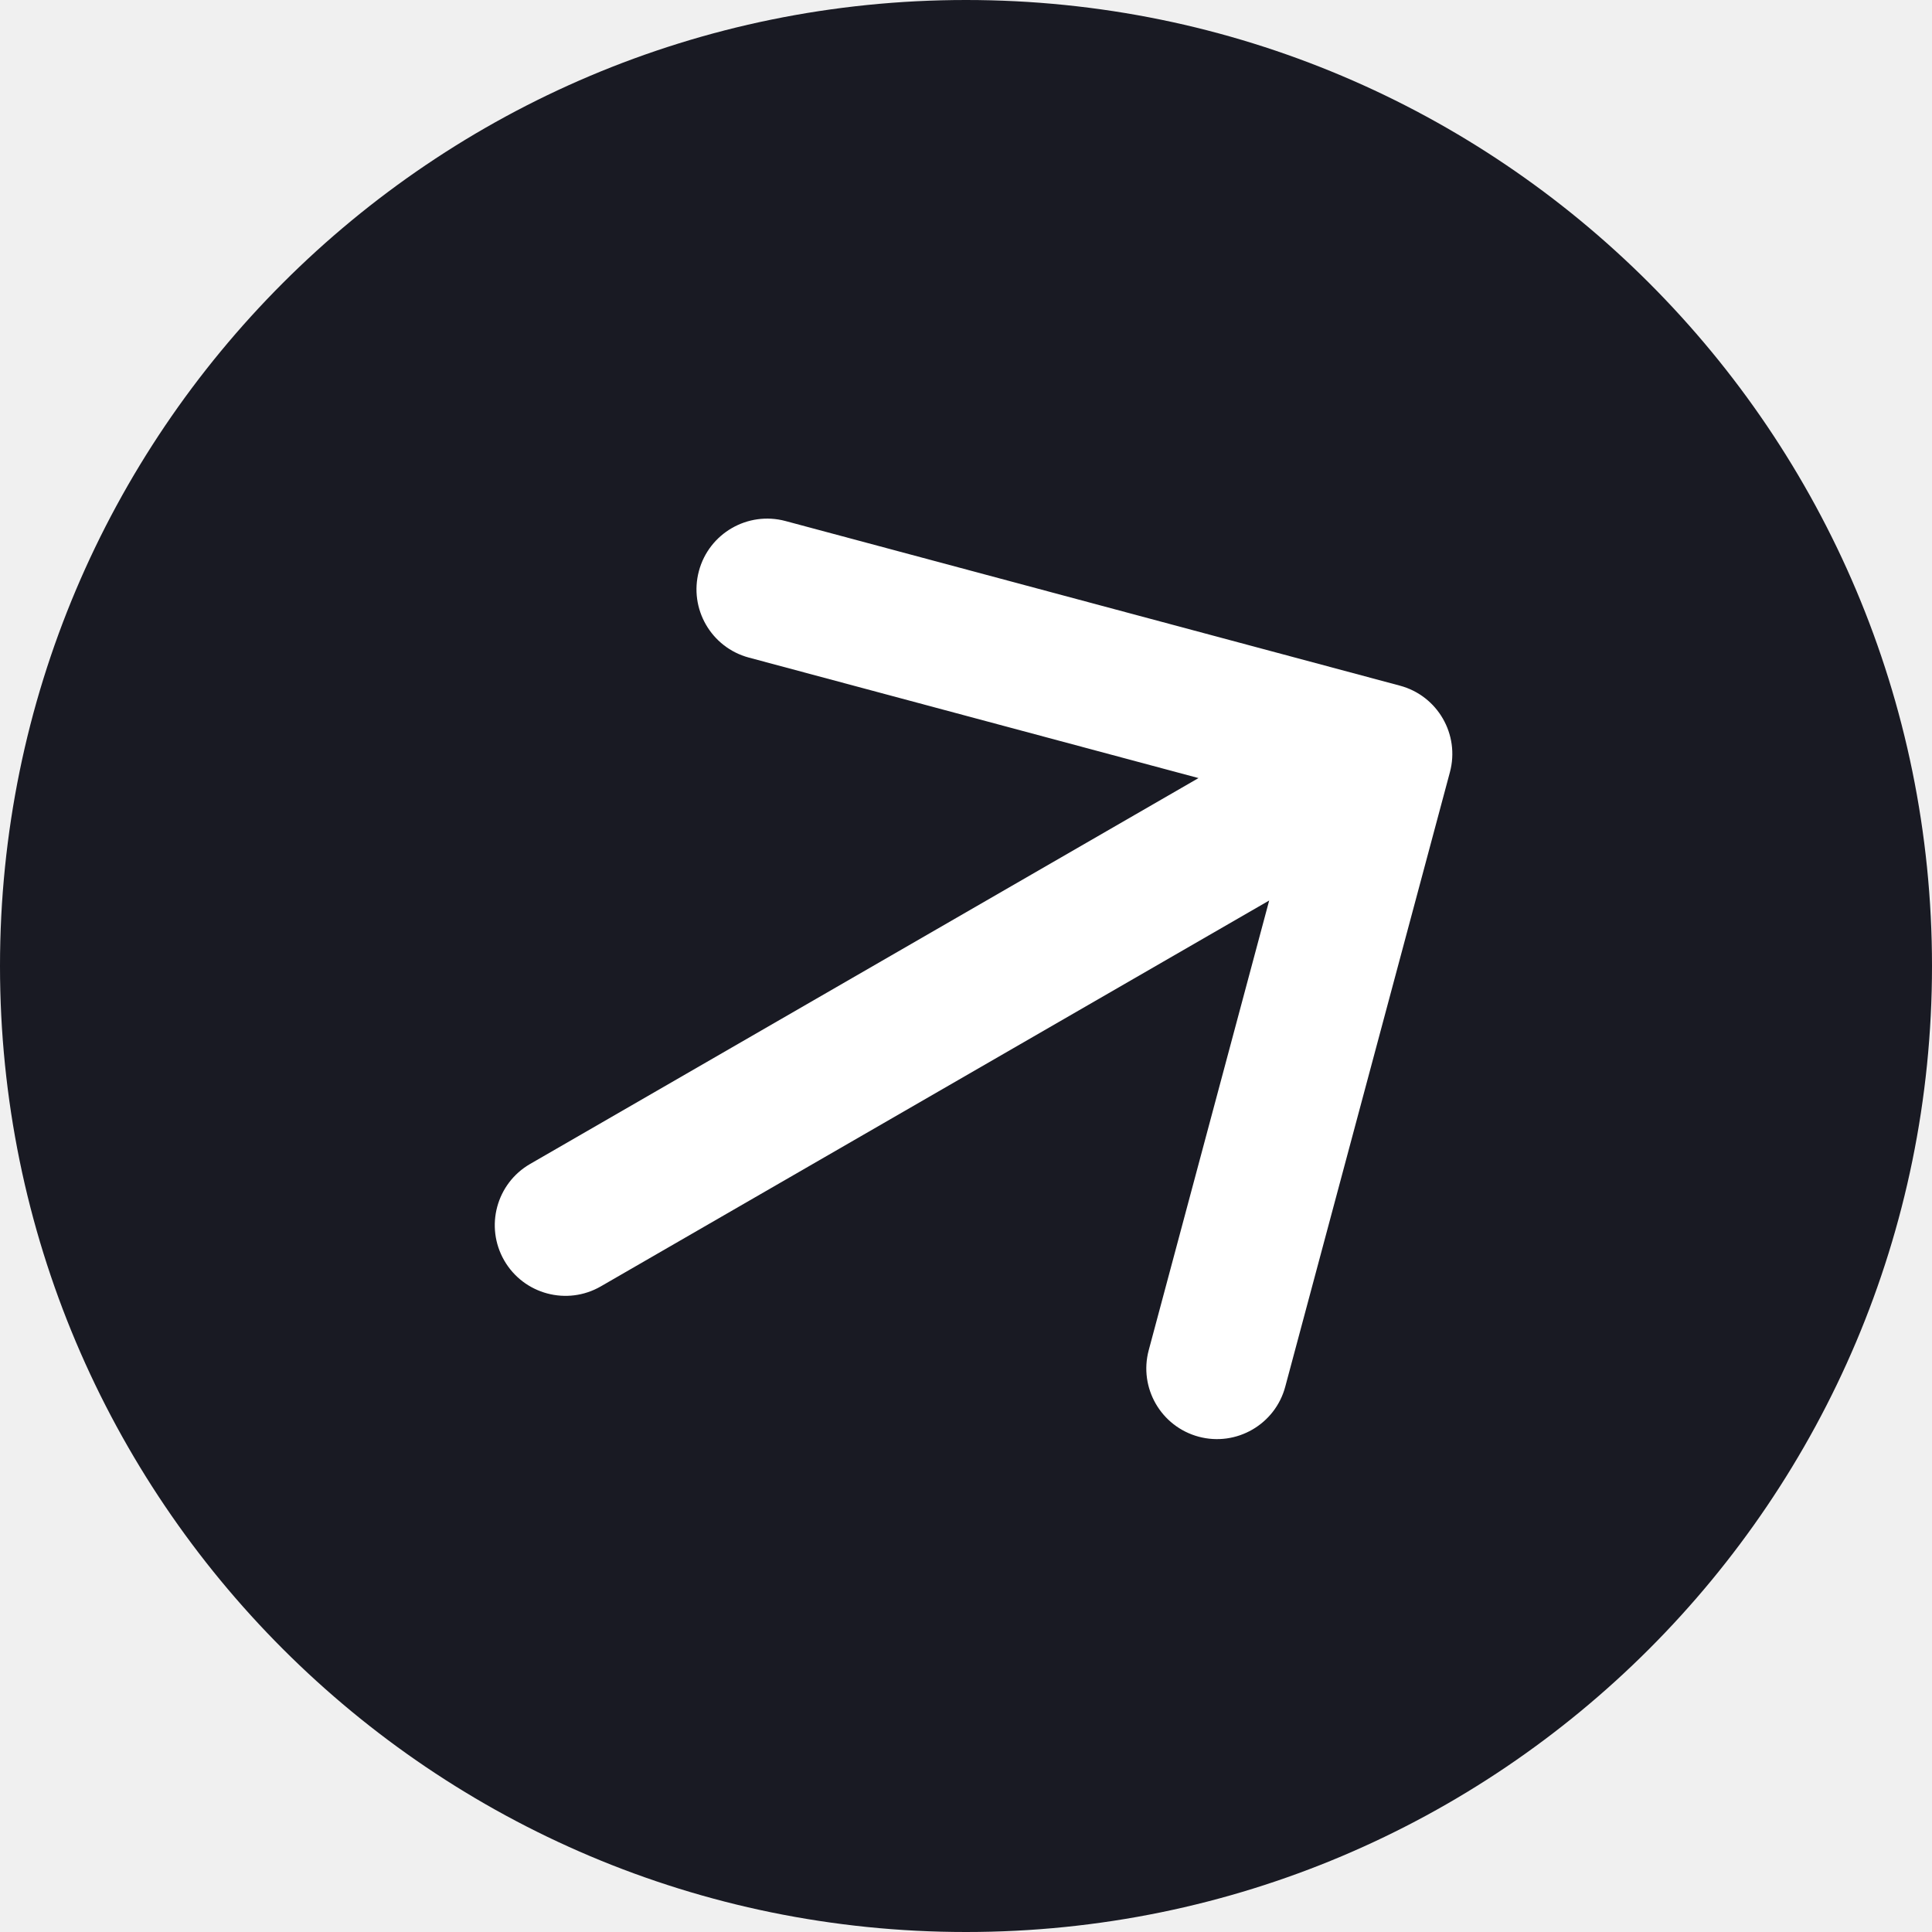
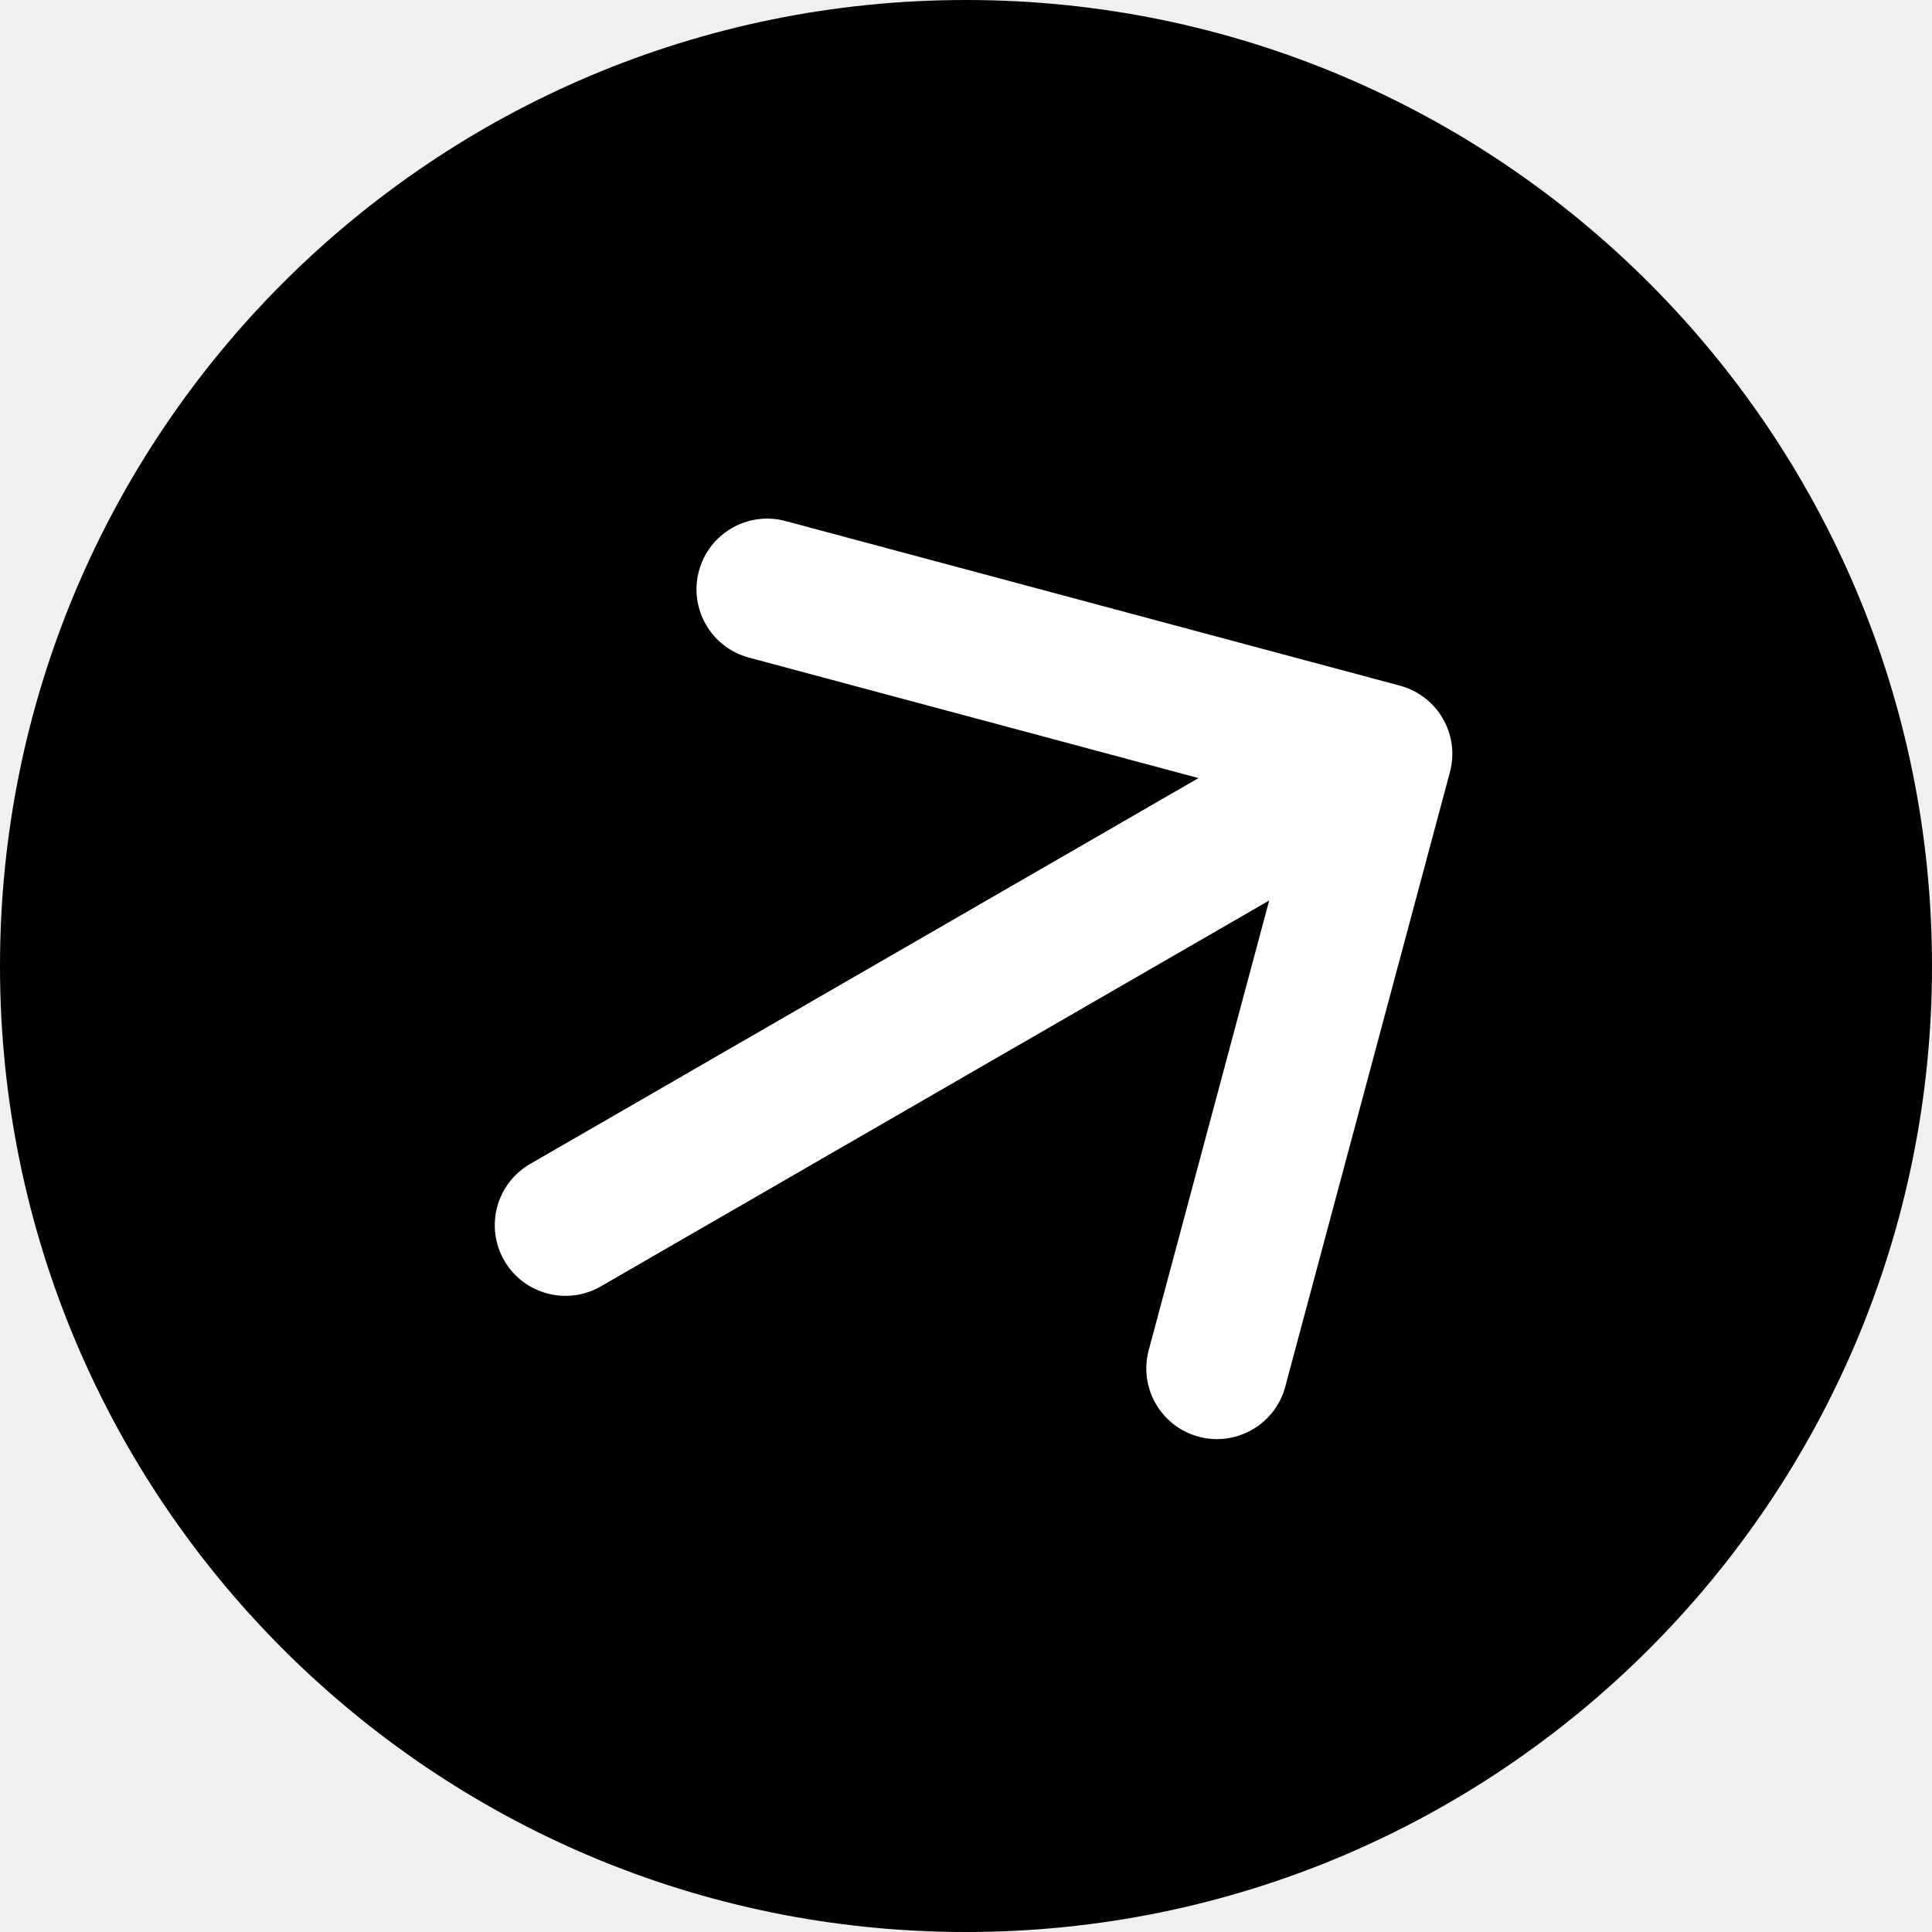
<svg xmlns="http://www.w3.org/2000/svg" width="41" height="41" viewBox="0 0 41 41" fill="none">
-   <circle cx="20.5" cy="20.5" r="20.5" fill="#191A23" />
+   <circle cx="20.5" cy="20.5" r="20.5" fill="black" />
  <path d="M11.25 24.701C10.533 25.115 10.287 26.032 10.701 26.75C11.115 27.467 12.033 27.713 12.75 27.299L11.25 24.701ZM30.769 16.388C30.984 15.588 30.509 14.765 29.709 14.551L16.669 11.057C15.869 10.843 15.046 11.318 14.832 12.118C14.617 12.918 15.092 13.74 15.892 13.955L27.483 17.061L24.378 28.652C24.163 29.452 24.638 30.274 25.438 30.489C26.238 30.703 27.061 30.228 27.275 29.428L30.769 16.388ZM12.75 27.299L30.071 17.299L28.571 14.701L11.25 24.701L12.75 27.299Z" fill="white" />
</svg>
